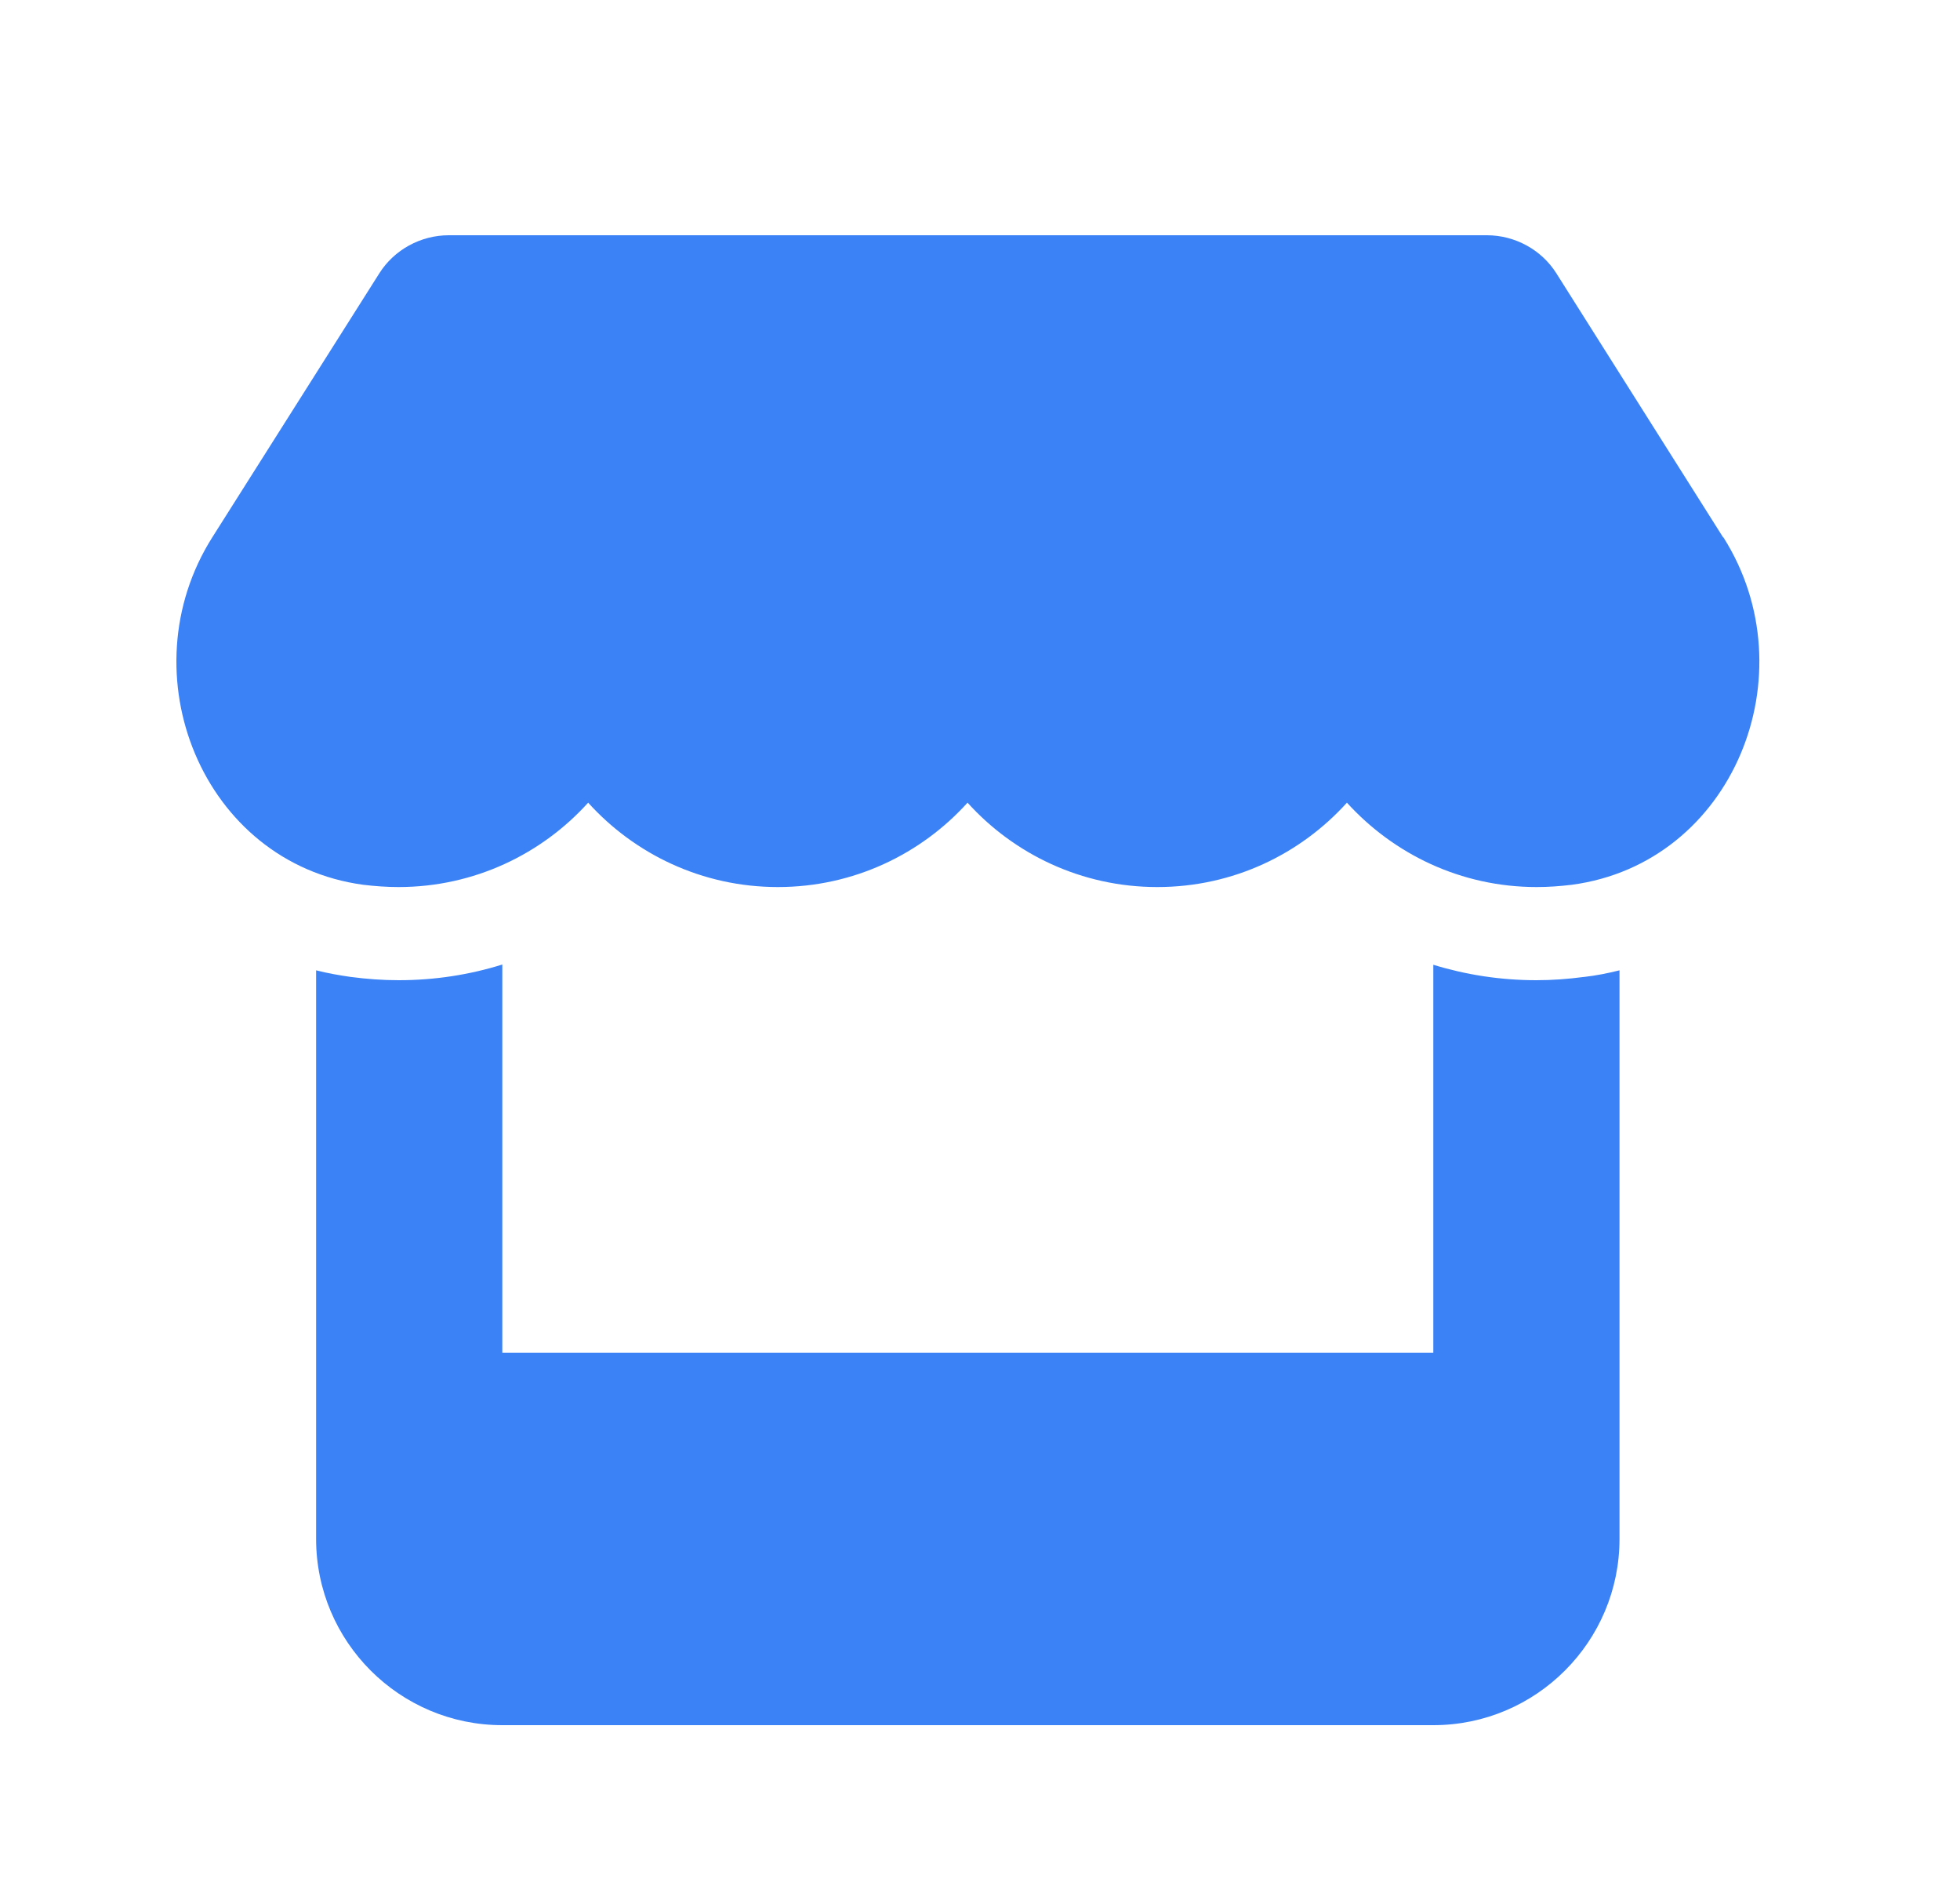
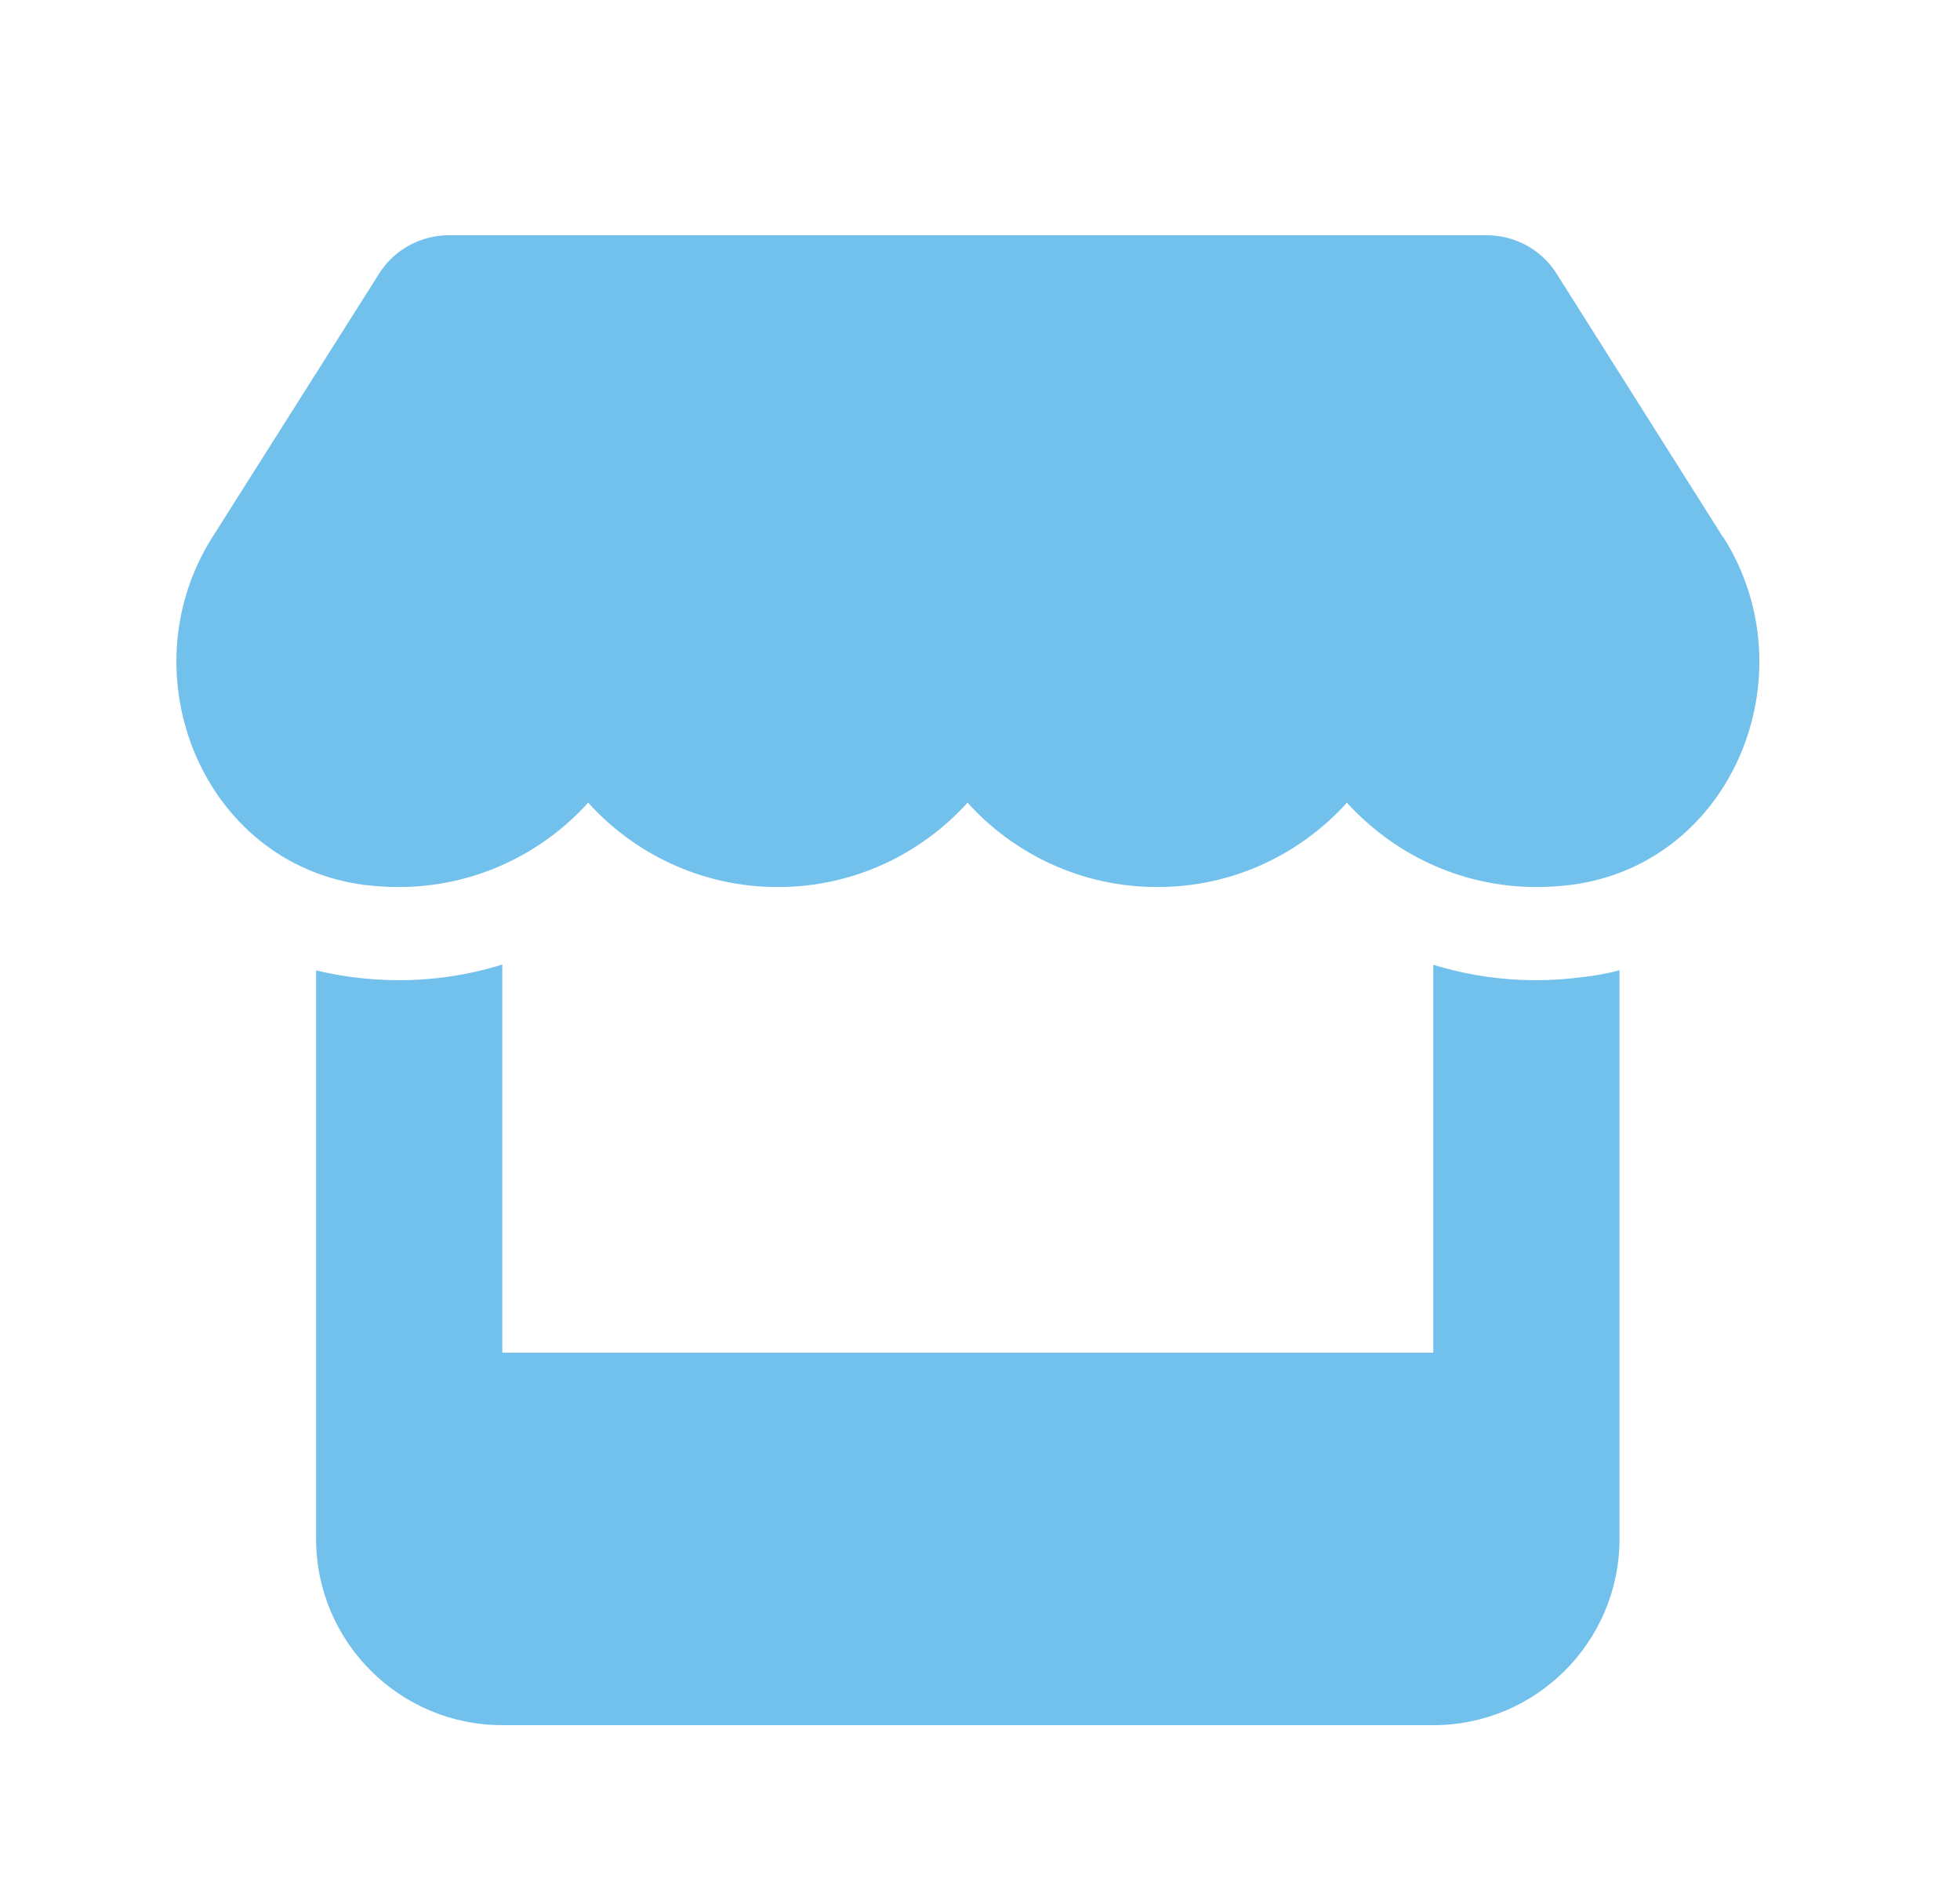
<svg xmlns="http://www.w3.org/2000/svg" width="25" height="24" viewBox="0 0 25 24" fill="none">
-   <path d="M21.978 6.852L19.852 3.486C19.663 3.186 19.325 3 18.965 3H5.725C5.365 3 5.027 3.186 4.838 3.486L2.708 6.852C1.609 8.589 2.581 11.005 4.633 11.283C4.782 11.301 4.934 11.312 5.083 11.312C6.051 11.312 6.912 10.889 7.502 10.236C8.092 10.889 8.953 11.312 9.922 11.312C10.89 11.312 11.751 10.889 12.341 10.236C12.931 10.889 13.792 11.312 14.761 11.312C15.733 11.312 16.59 10.889 17.18 10.236C17.774 10.889 18.631 11.312 19.6 11.312C19.752 11.312 19.9 11.301 20.049 11.283C22.108 11.008 23.084 8.592 21.982 6.852H21.978ZM20.201 12.459H20.197C20 12.485 19.8 12.5 19.596 12.5C19.136 12.5 18.694 12.43 18.282 12.303V17.25H6.407V12.3C5.992 12.43 5.546 12.5 5.086 12.5C4.882 12.5 4.678 12.485 4.481 12.459H4.478C4.325 12.437 4.177 12.411 4.032 12.374V19.625C4.032 20.935 5.097 22 6.407 22H18.282C19.592 22 20.657 20.935 20.657 19.625V12.374C20.509 12.411 20.36 12.441 20.201 12.459Z" fill="#3B82F6" />
+   <path d="M21.978 6.852L19.852 3.486C19.663 3.186 19.325 3 18.965 3H5.725C5.365 3 5.027 3.186 4.838 3.486L2.708 6.852C1.609 8.589 2.581 11.005 4.633 11.283C4.782 11.301 4.934 11.312 5.083 11.312C6.051 11.312 6.912 10.889 7.502 10.236C8.092 10.889 8.953 11.312 9.922 11.312C10.89 11.312 11.751 10.889 12.341 10.236C12.931 10.889 13.792 11.312 14.761 11.312C15.733 11.312 16.59 10.889 17.18 10.236C17.774 10.889 18.631 11.312 19.6 11.312C19.752 11.312 19.9 11.301 20.049 11.283C22.108 11.008 23.084 8.592 21.982 6.852H21.978ZM20.201 12.459H20.197C20 12.485 19.8 12.5 19.596 12.5C19.136 12.5 18.694 12.43 18.282 12.303V17.25H6.407V12.3C5.992 12.43 5.546 12.5 5.086 12.5C4.882 12.5 4.678 12.485 4.481 12.459H4.478C4.325 12.437 4.177 12.411 4.032 12.374V19.625C4.032 20.935 5.097 22 6.407 22H18.282C19.592 22 20.657 20.935 20.657 19.625V12.374C20.509 12.411 20.36 12.441 20.201 12.459Z" fill="#72C0EC" />
</svg>
